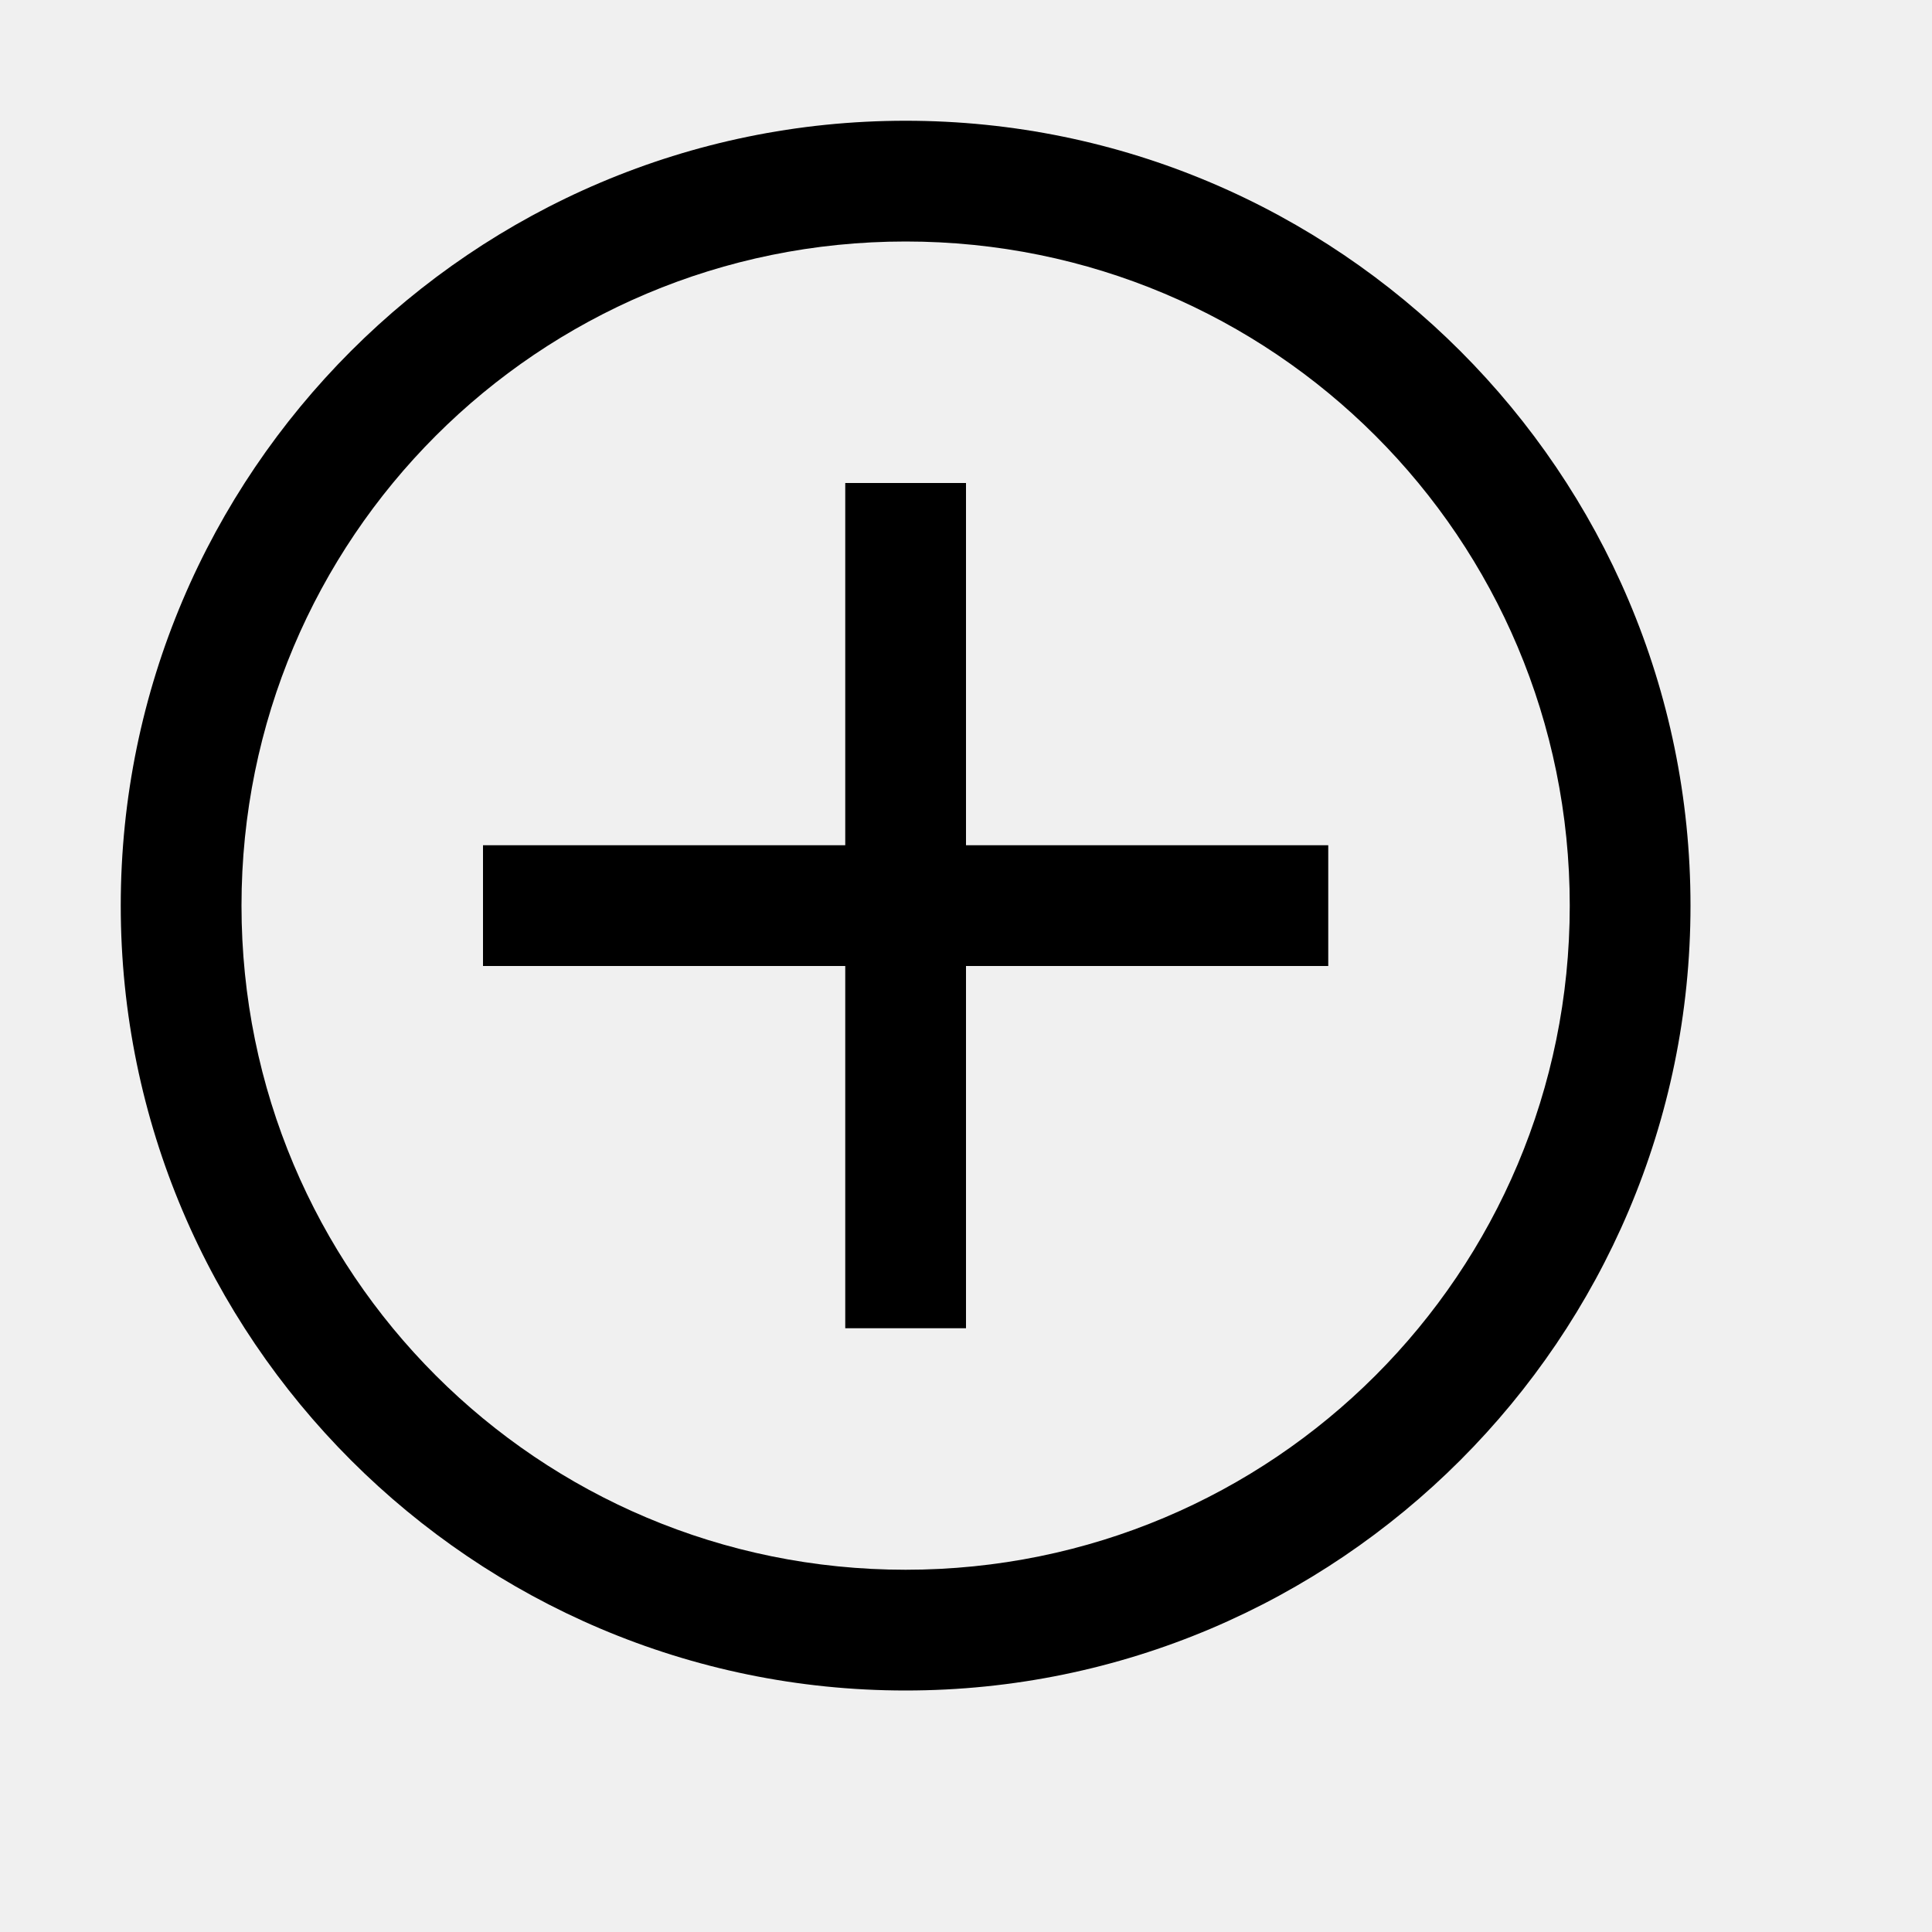
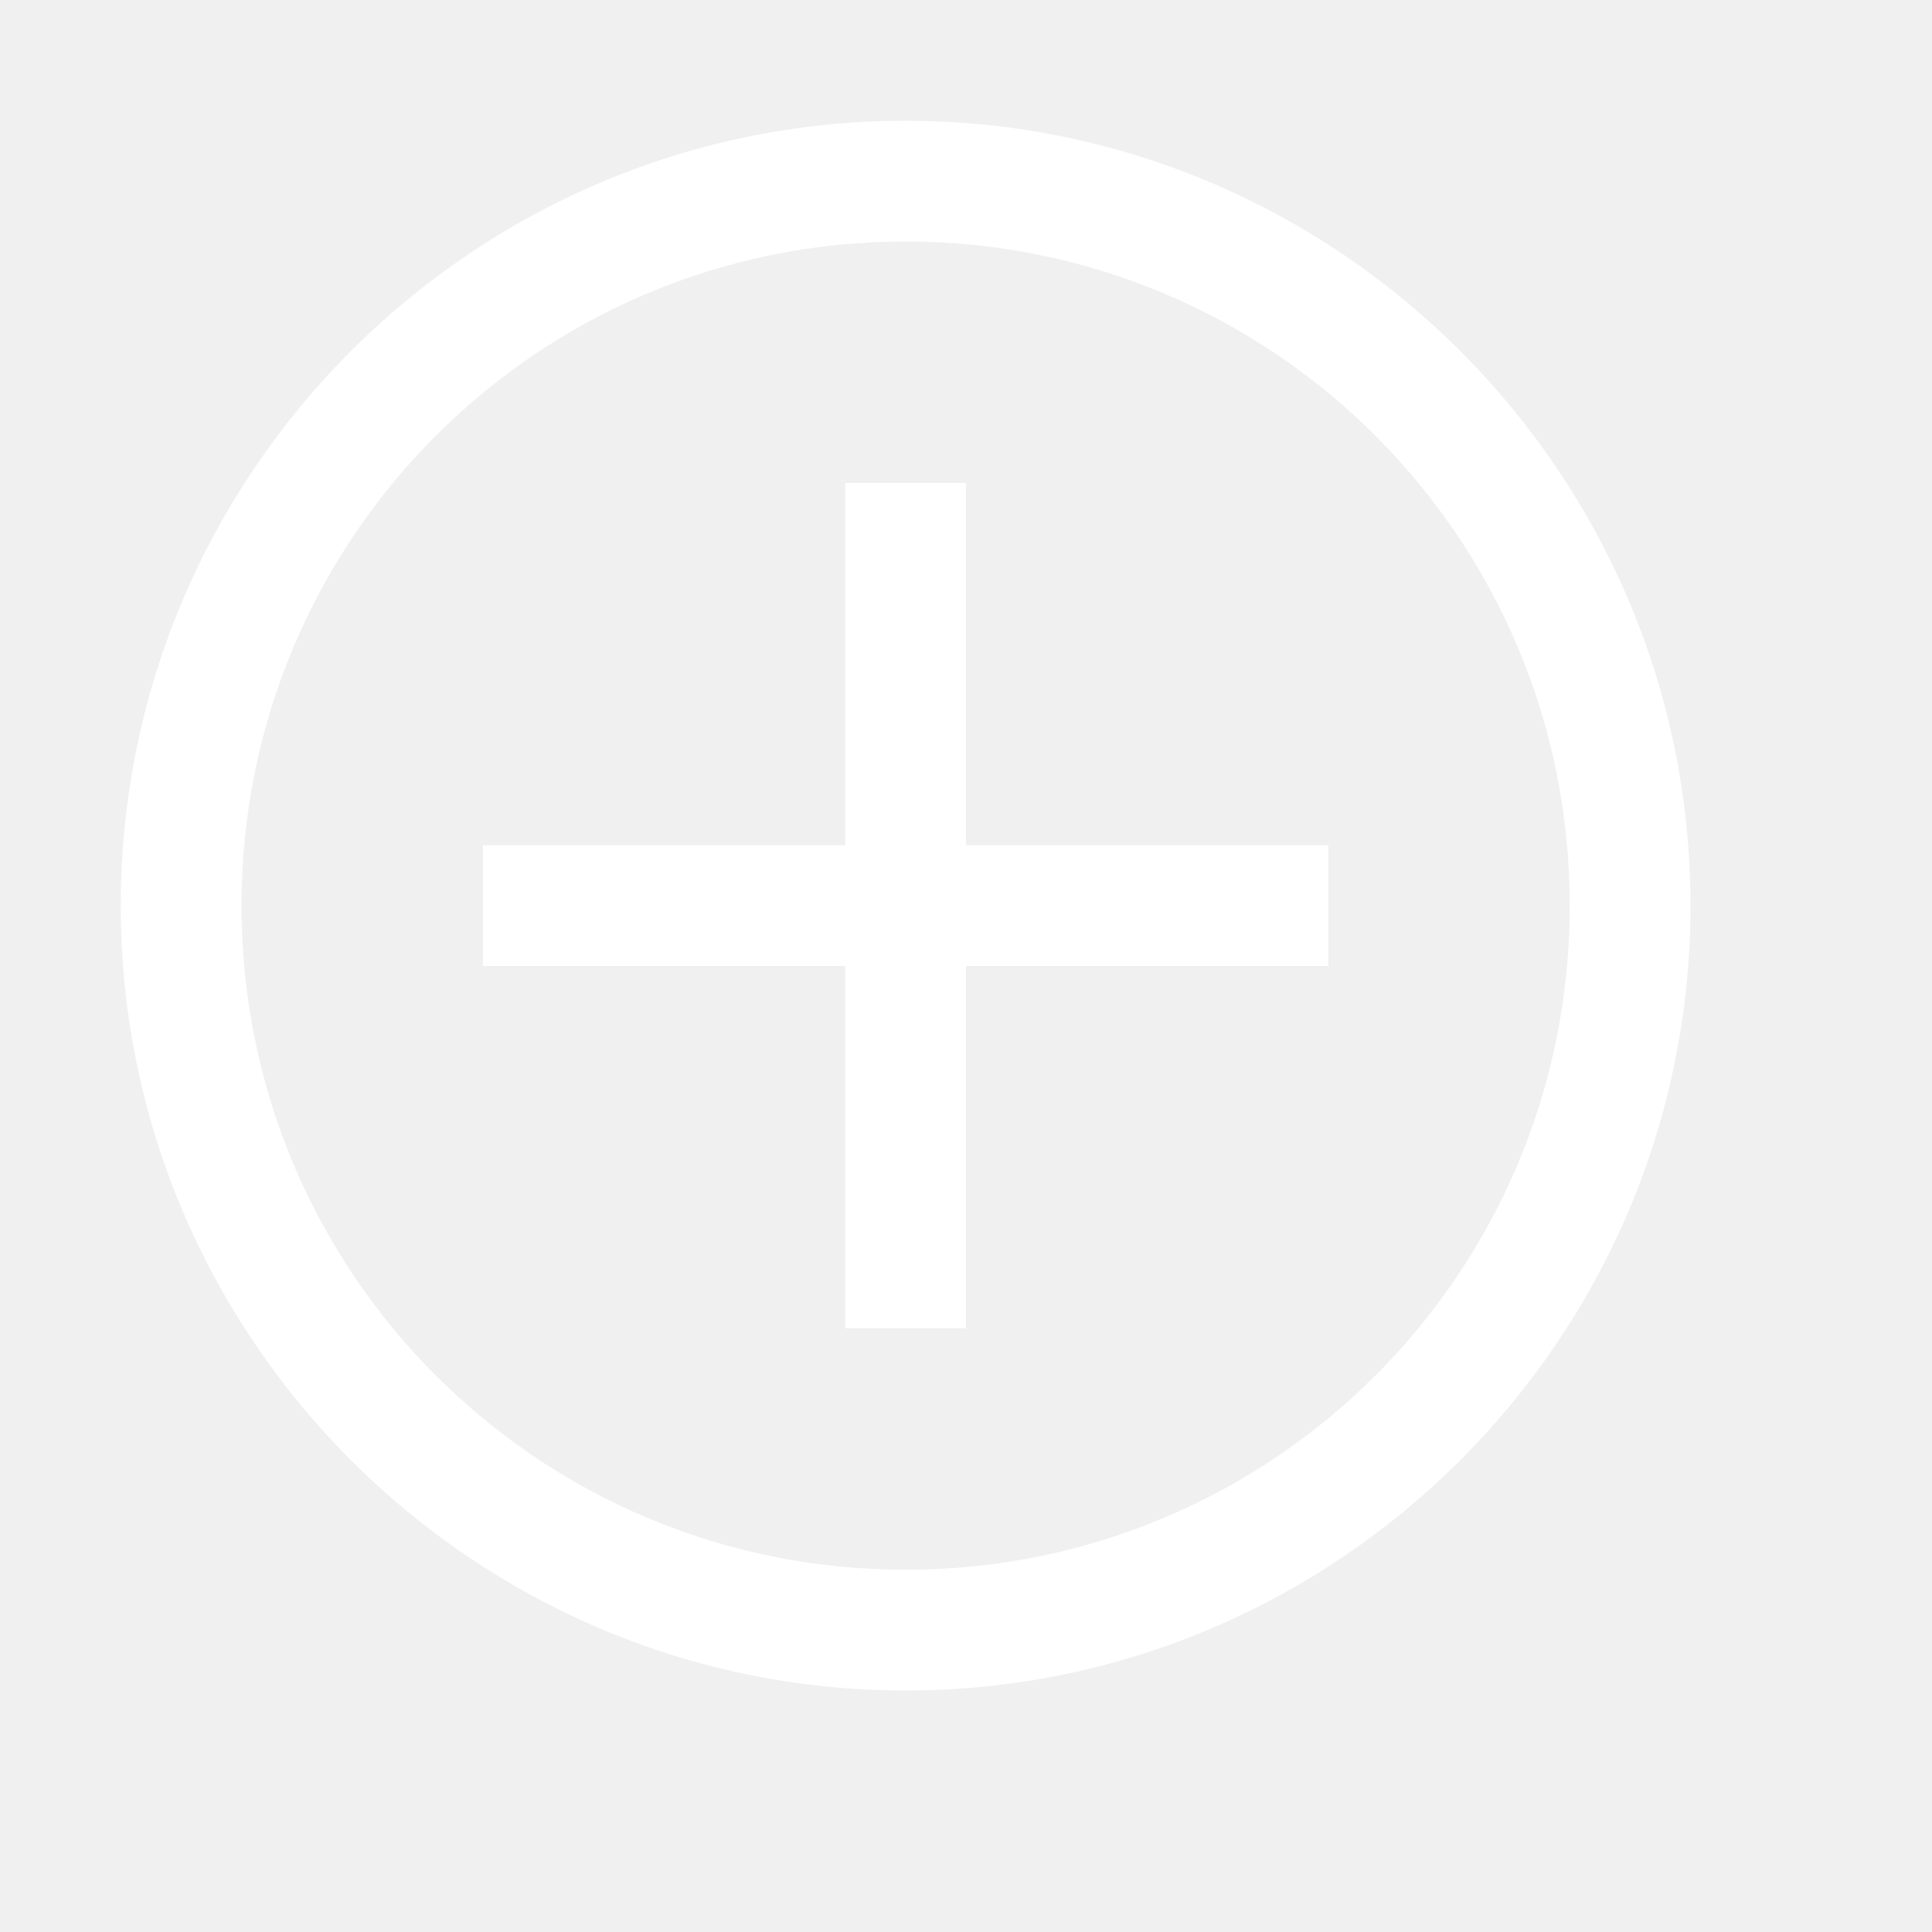
- <svg xmlns="http://www.w3.org/2000/svg" fill="#000000" viewBox="0 0 16 16" width="16px" height="16px">
+ <svg xmlns="http://www.w3.org/2000/svg" fill="white" viewBox="0 0 16 16" width="16px" height="16px">
  <path d="M 7.5 1 C 3.918 1 1 3.918 1 7.5 C 1 11.082 3.918 14 7.5 14 C 11.082 14 14 11.082 14 7.5 C 14 3.918 11.082 1 7.5 1 Z M 7.5 2 C 10.543 2 13 4.457 13 7.5 C 13 10.543 10.543 13 7.5 13 C 4.457 13 2 10.543 2 7.5 C 2 4.457 4.457 2 7.5 2 Z M 7 4 L 7 7 L 4 7 L 4 8 L 7 8 L 7 11 L 8 11 L 8 8 L 11 8 L 11 7 L 8 7 L 8 4 Z" />
</svg>
